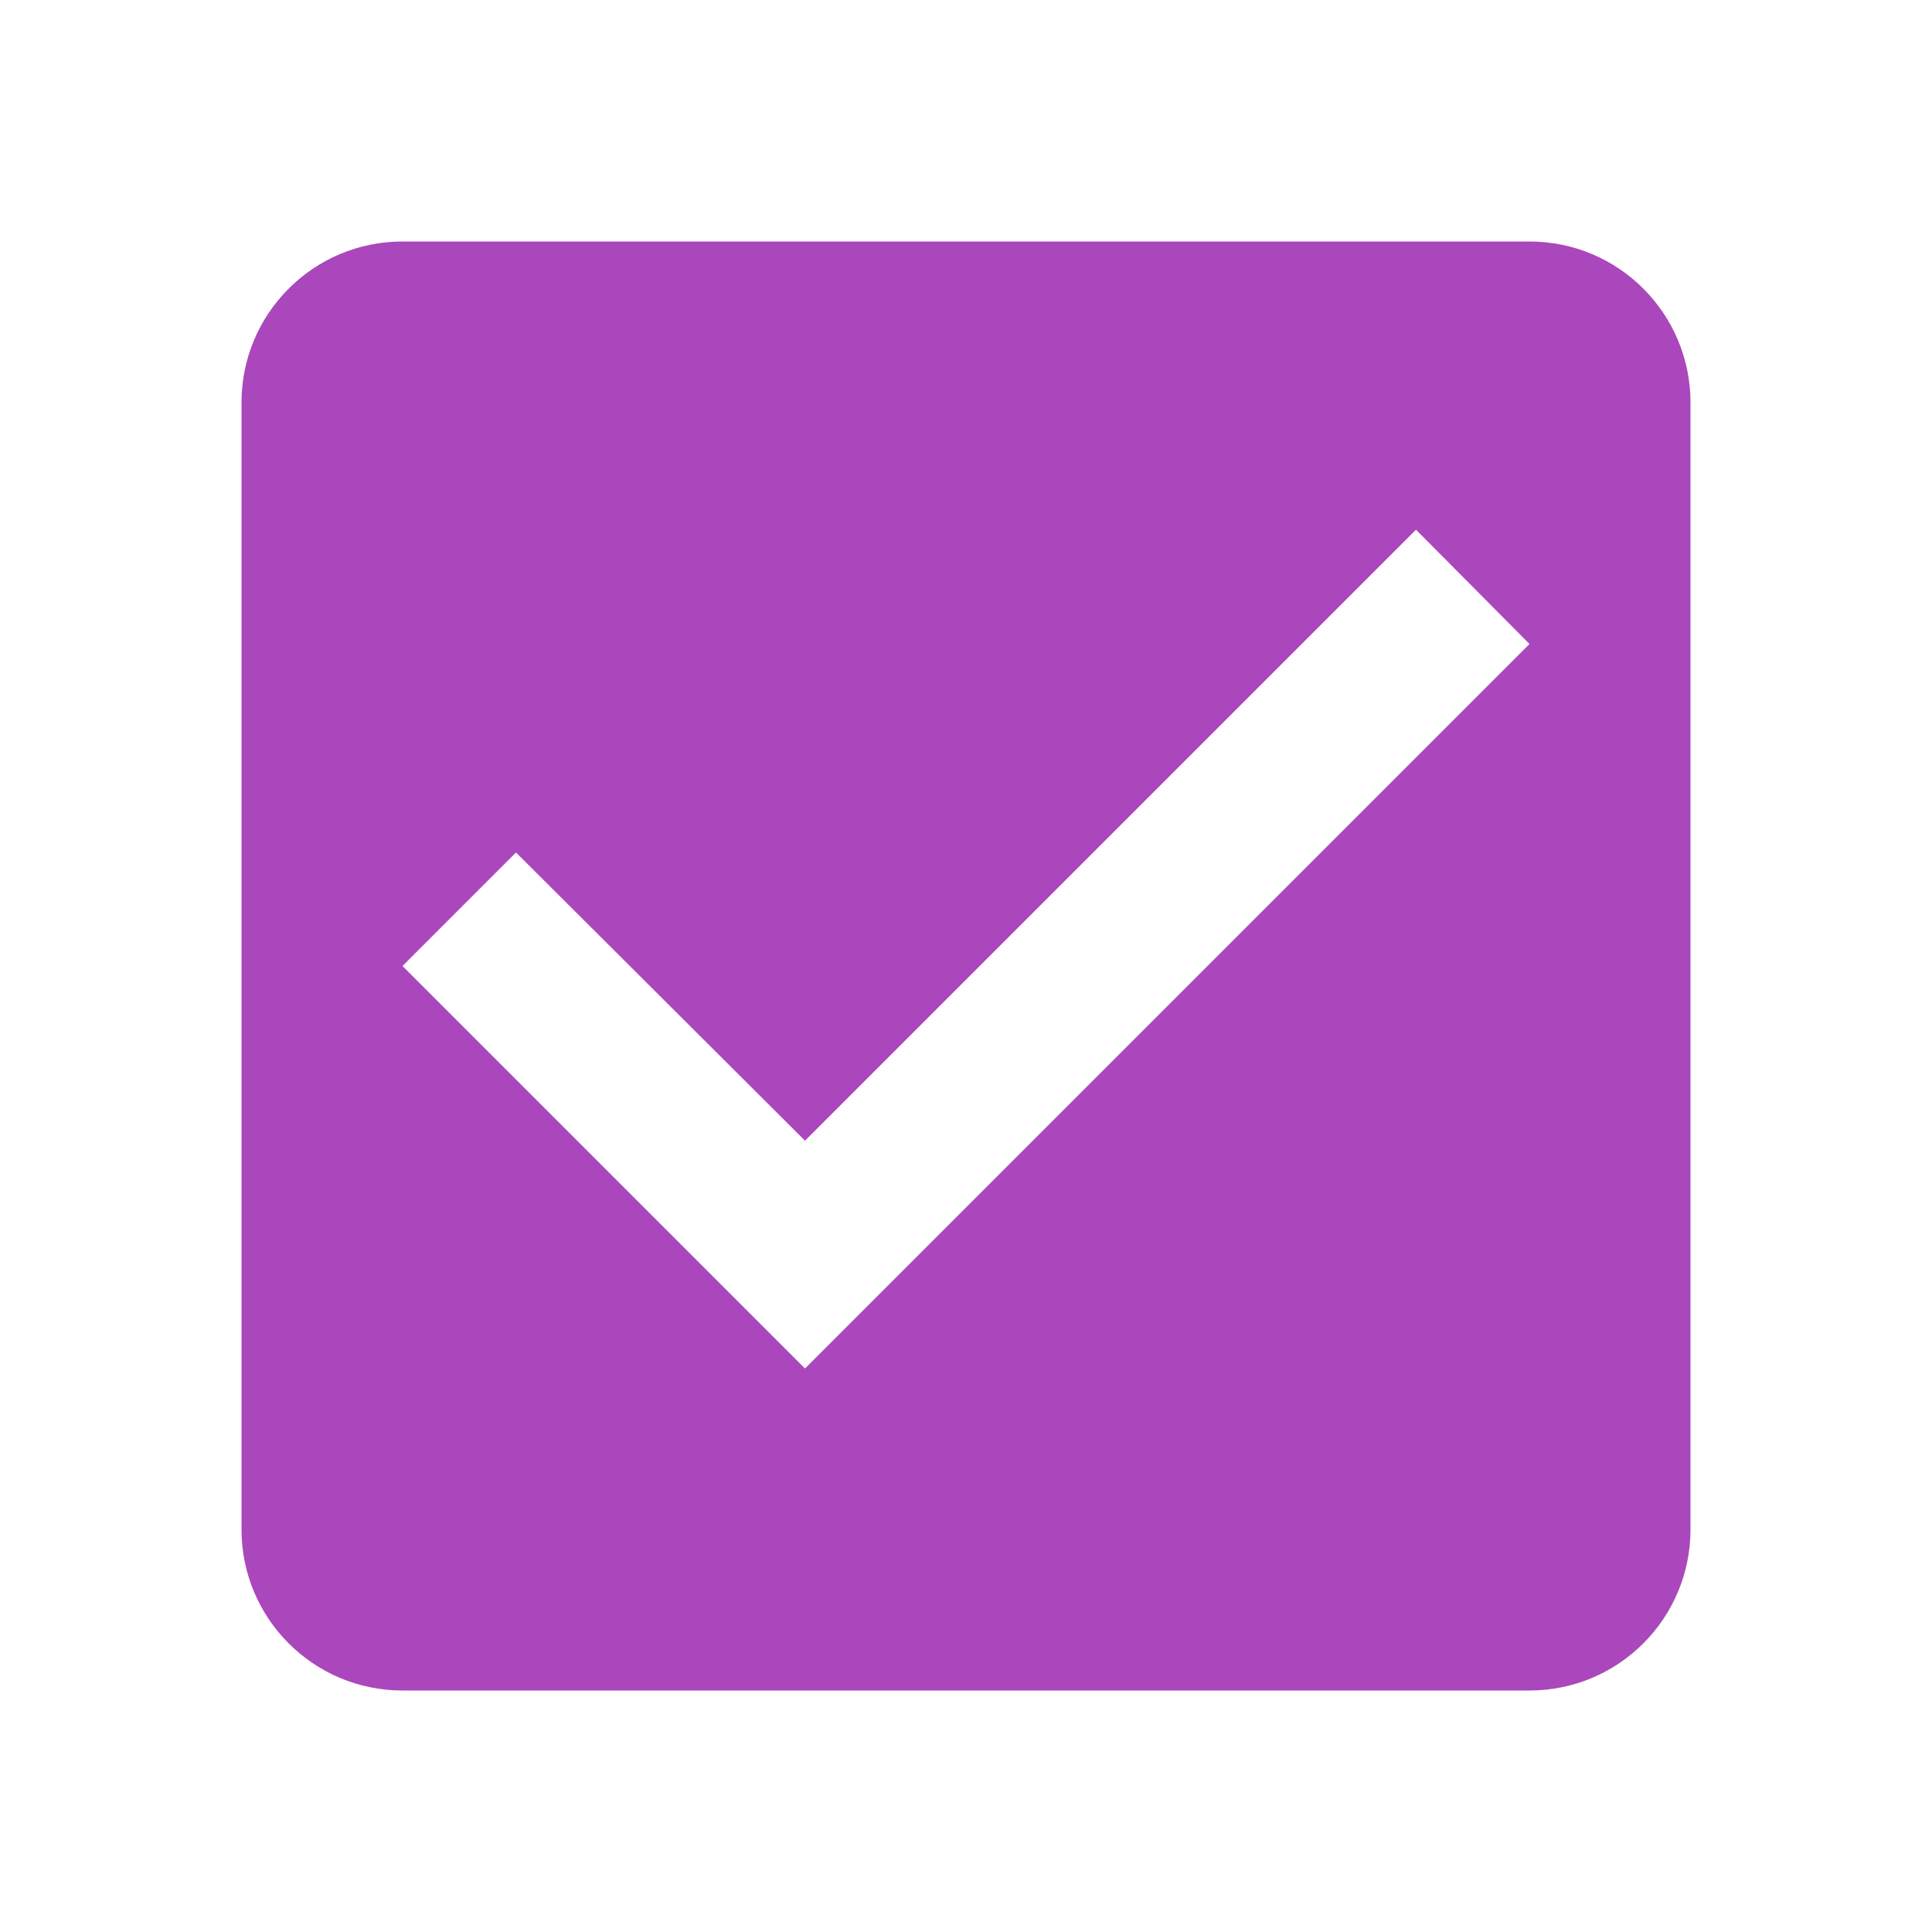
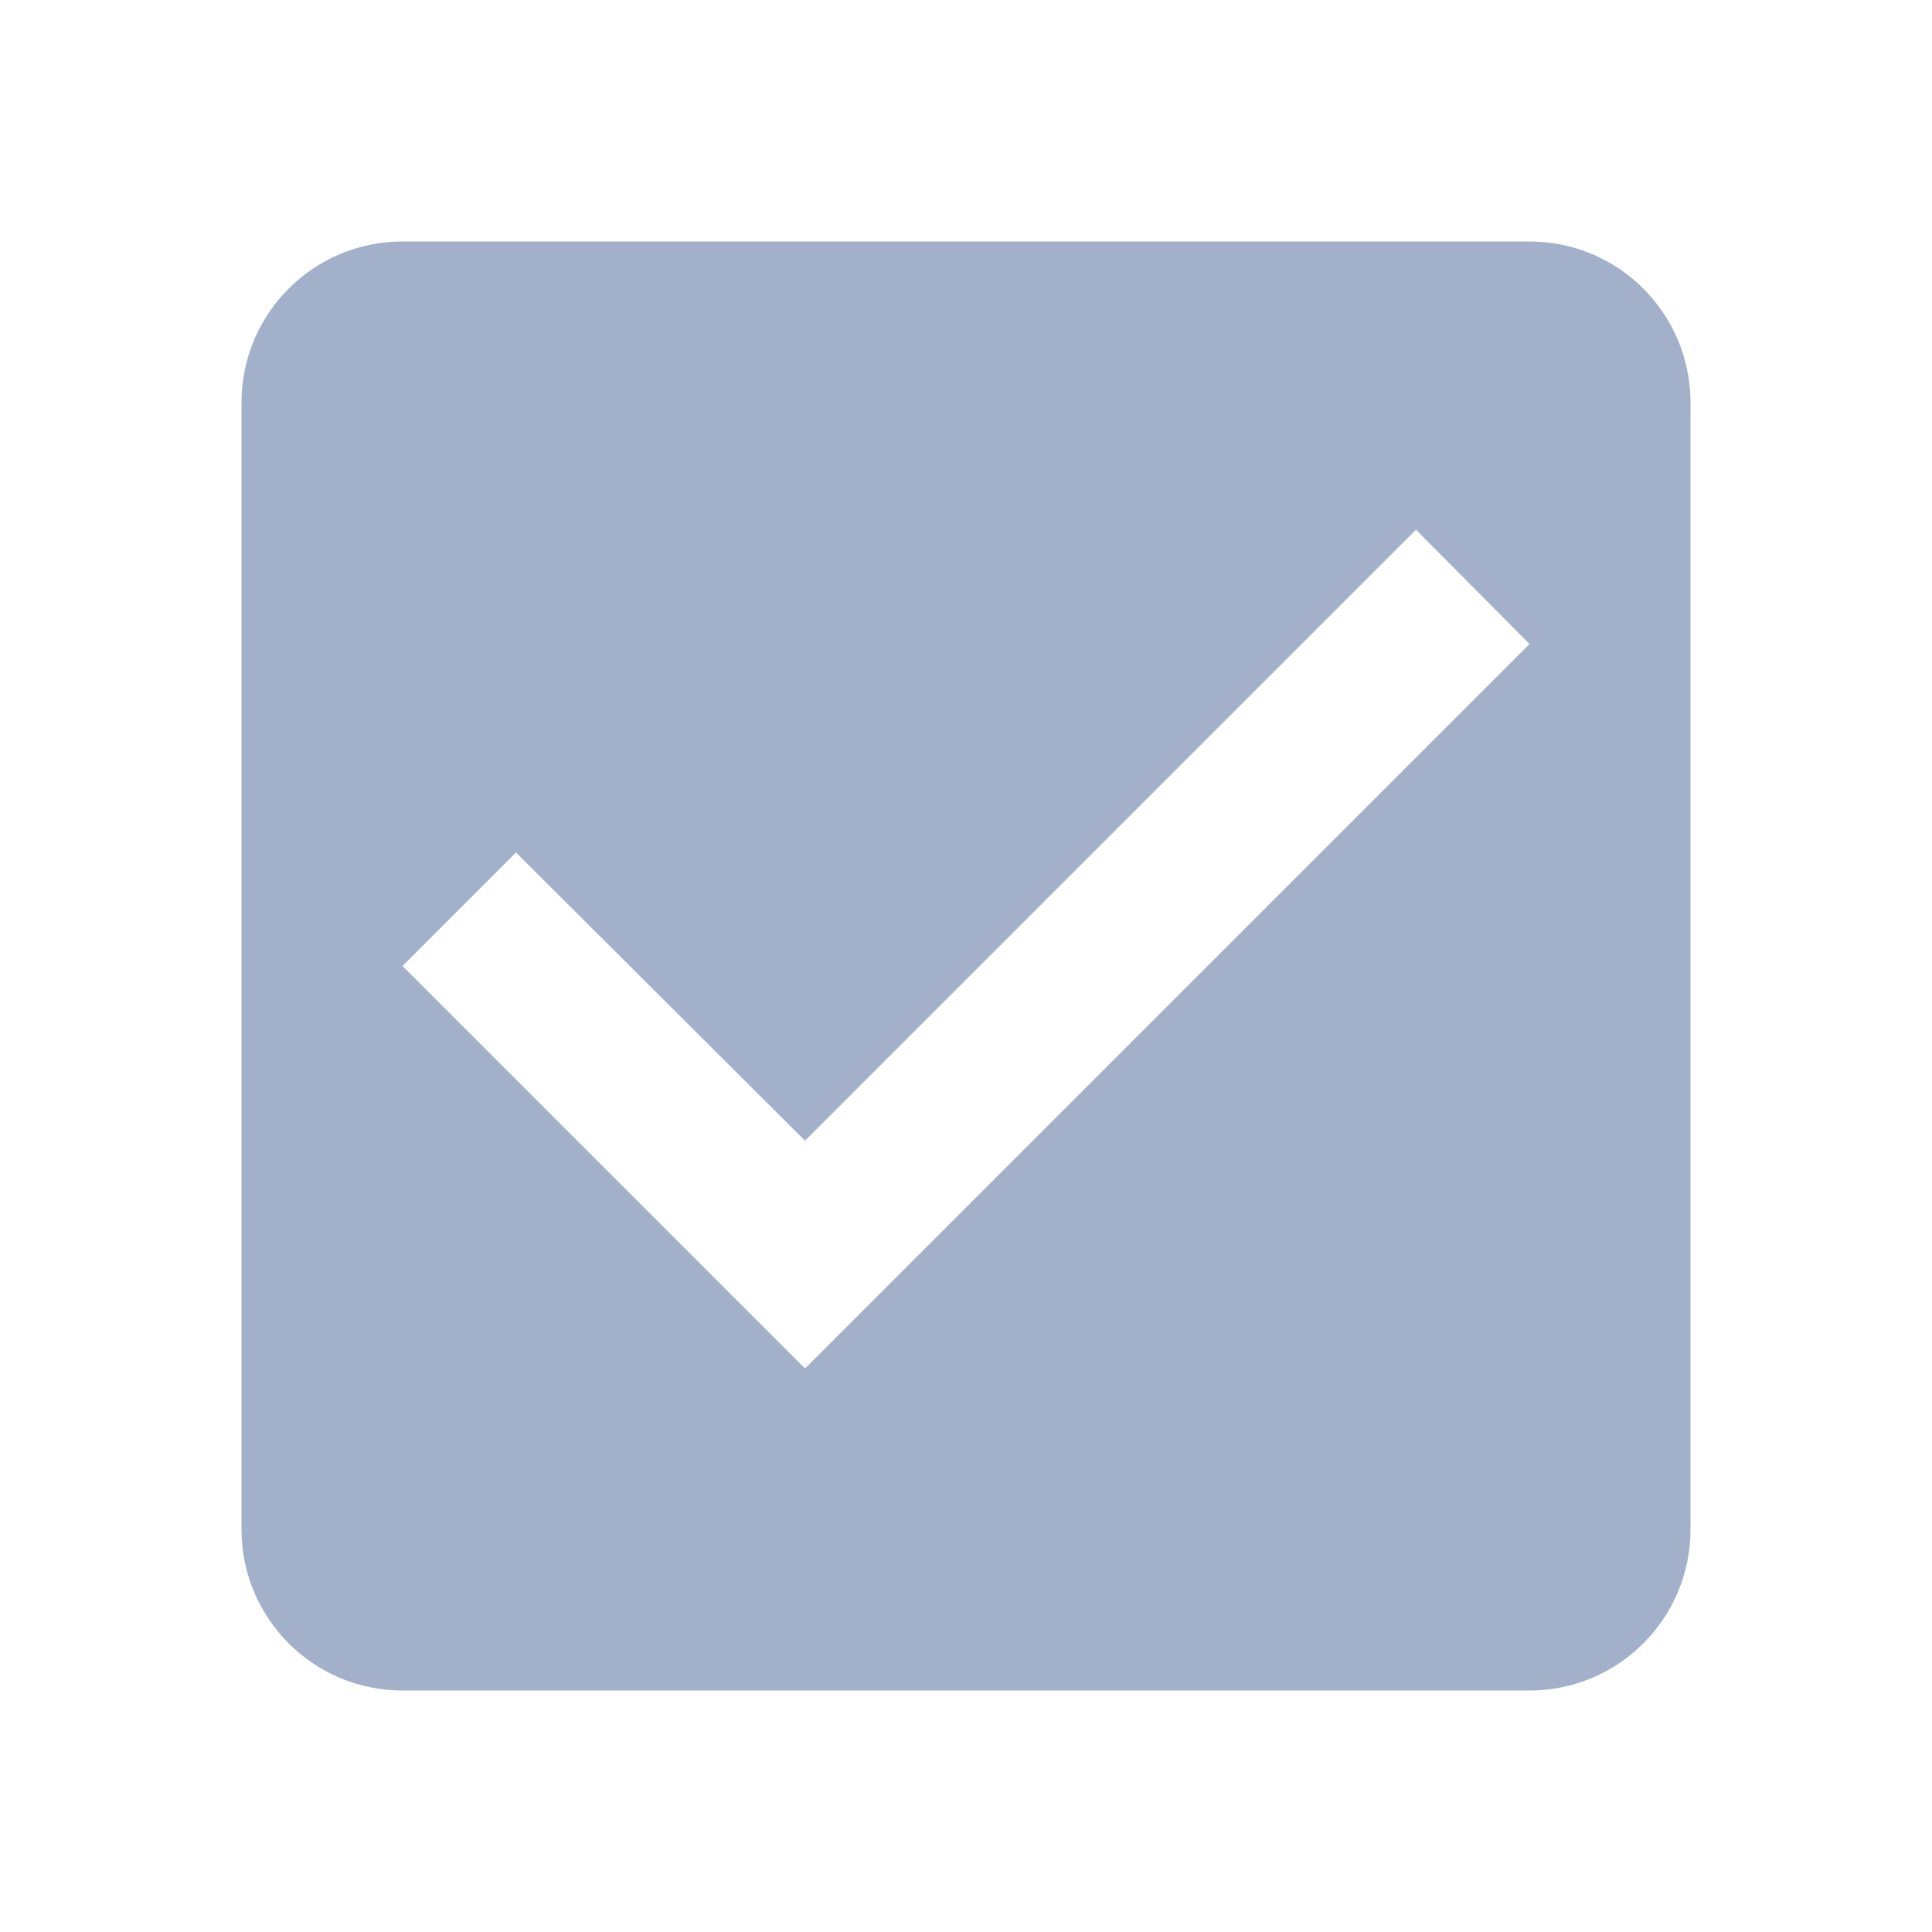
<svg xmlns="http://www.w3.org/2000/svg" fill="#000000" height="24" viewBox="0 0 24 24" width="24" id="svg2" version="1.1">
  <defs id="defs10" />
-   <path d="M19 3H5c-1.11 0-2 .9-2 2v14c0 1.1.89 2 2 2h14c1.11 0 2-.9 2-2V5c0-1.1-.89-2-2-2zm-9 14l-5-5 1.41-1.41L10 14.17l7.59-7.59L19 8l-9 9z" id="path6" style="fill:#AB47BC;fill-opacity:1" />
+   <path d="M19 3H5c-1.11 0-2 .9-2 2v14c0 1.1.89 2 2 2h14c1.11 0 2-.9 2-2V5c0-1.1-.89-2-2-2zm-9 14l-5-5 1.41-1.41L10 14.17l7.59-7.59L19 8l-9 9z" id="path6" style="fill:#a3b0c9;fill-opacity:1" />
</svg>
